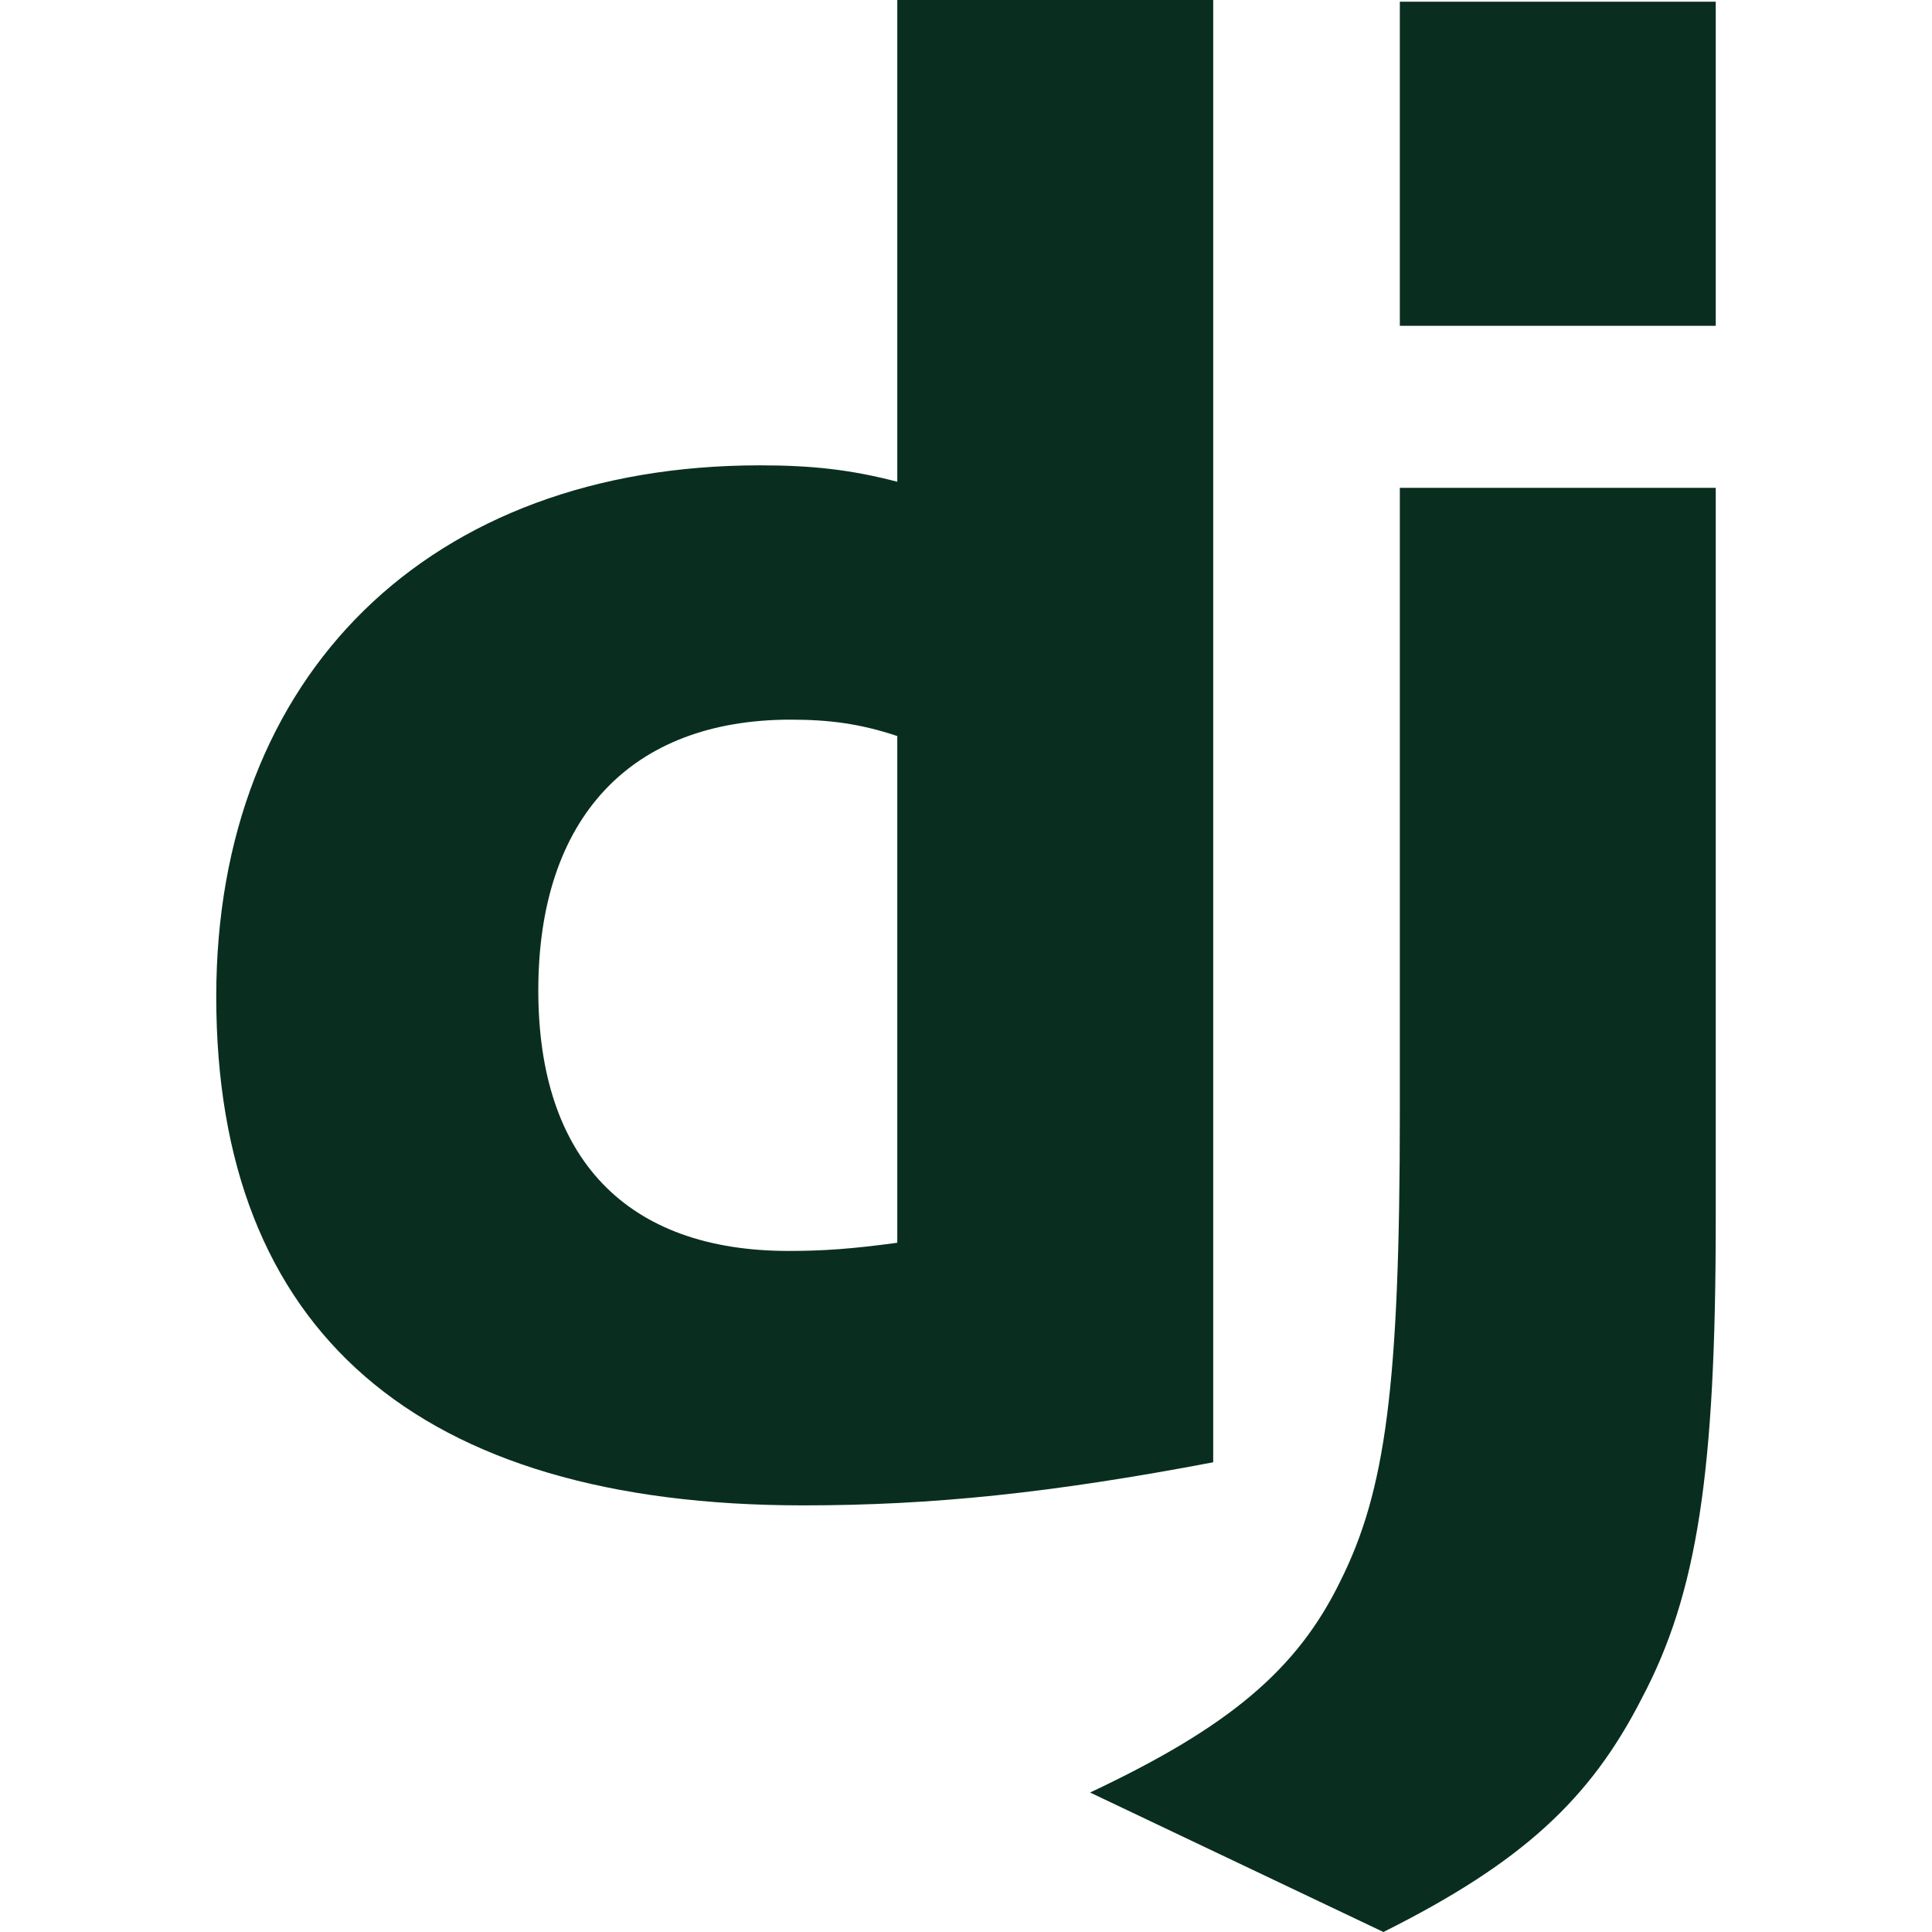
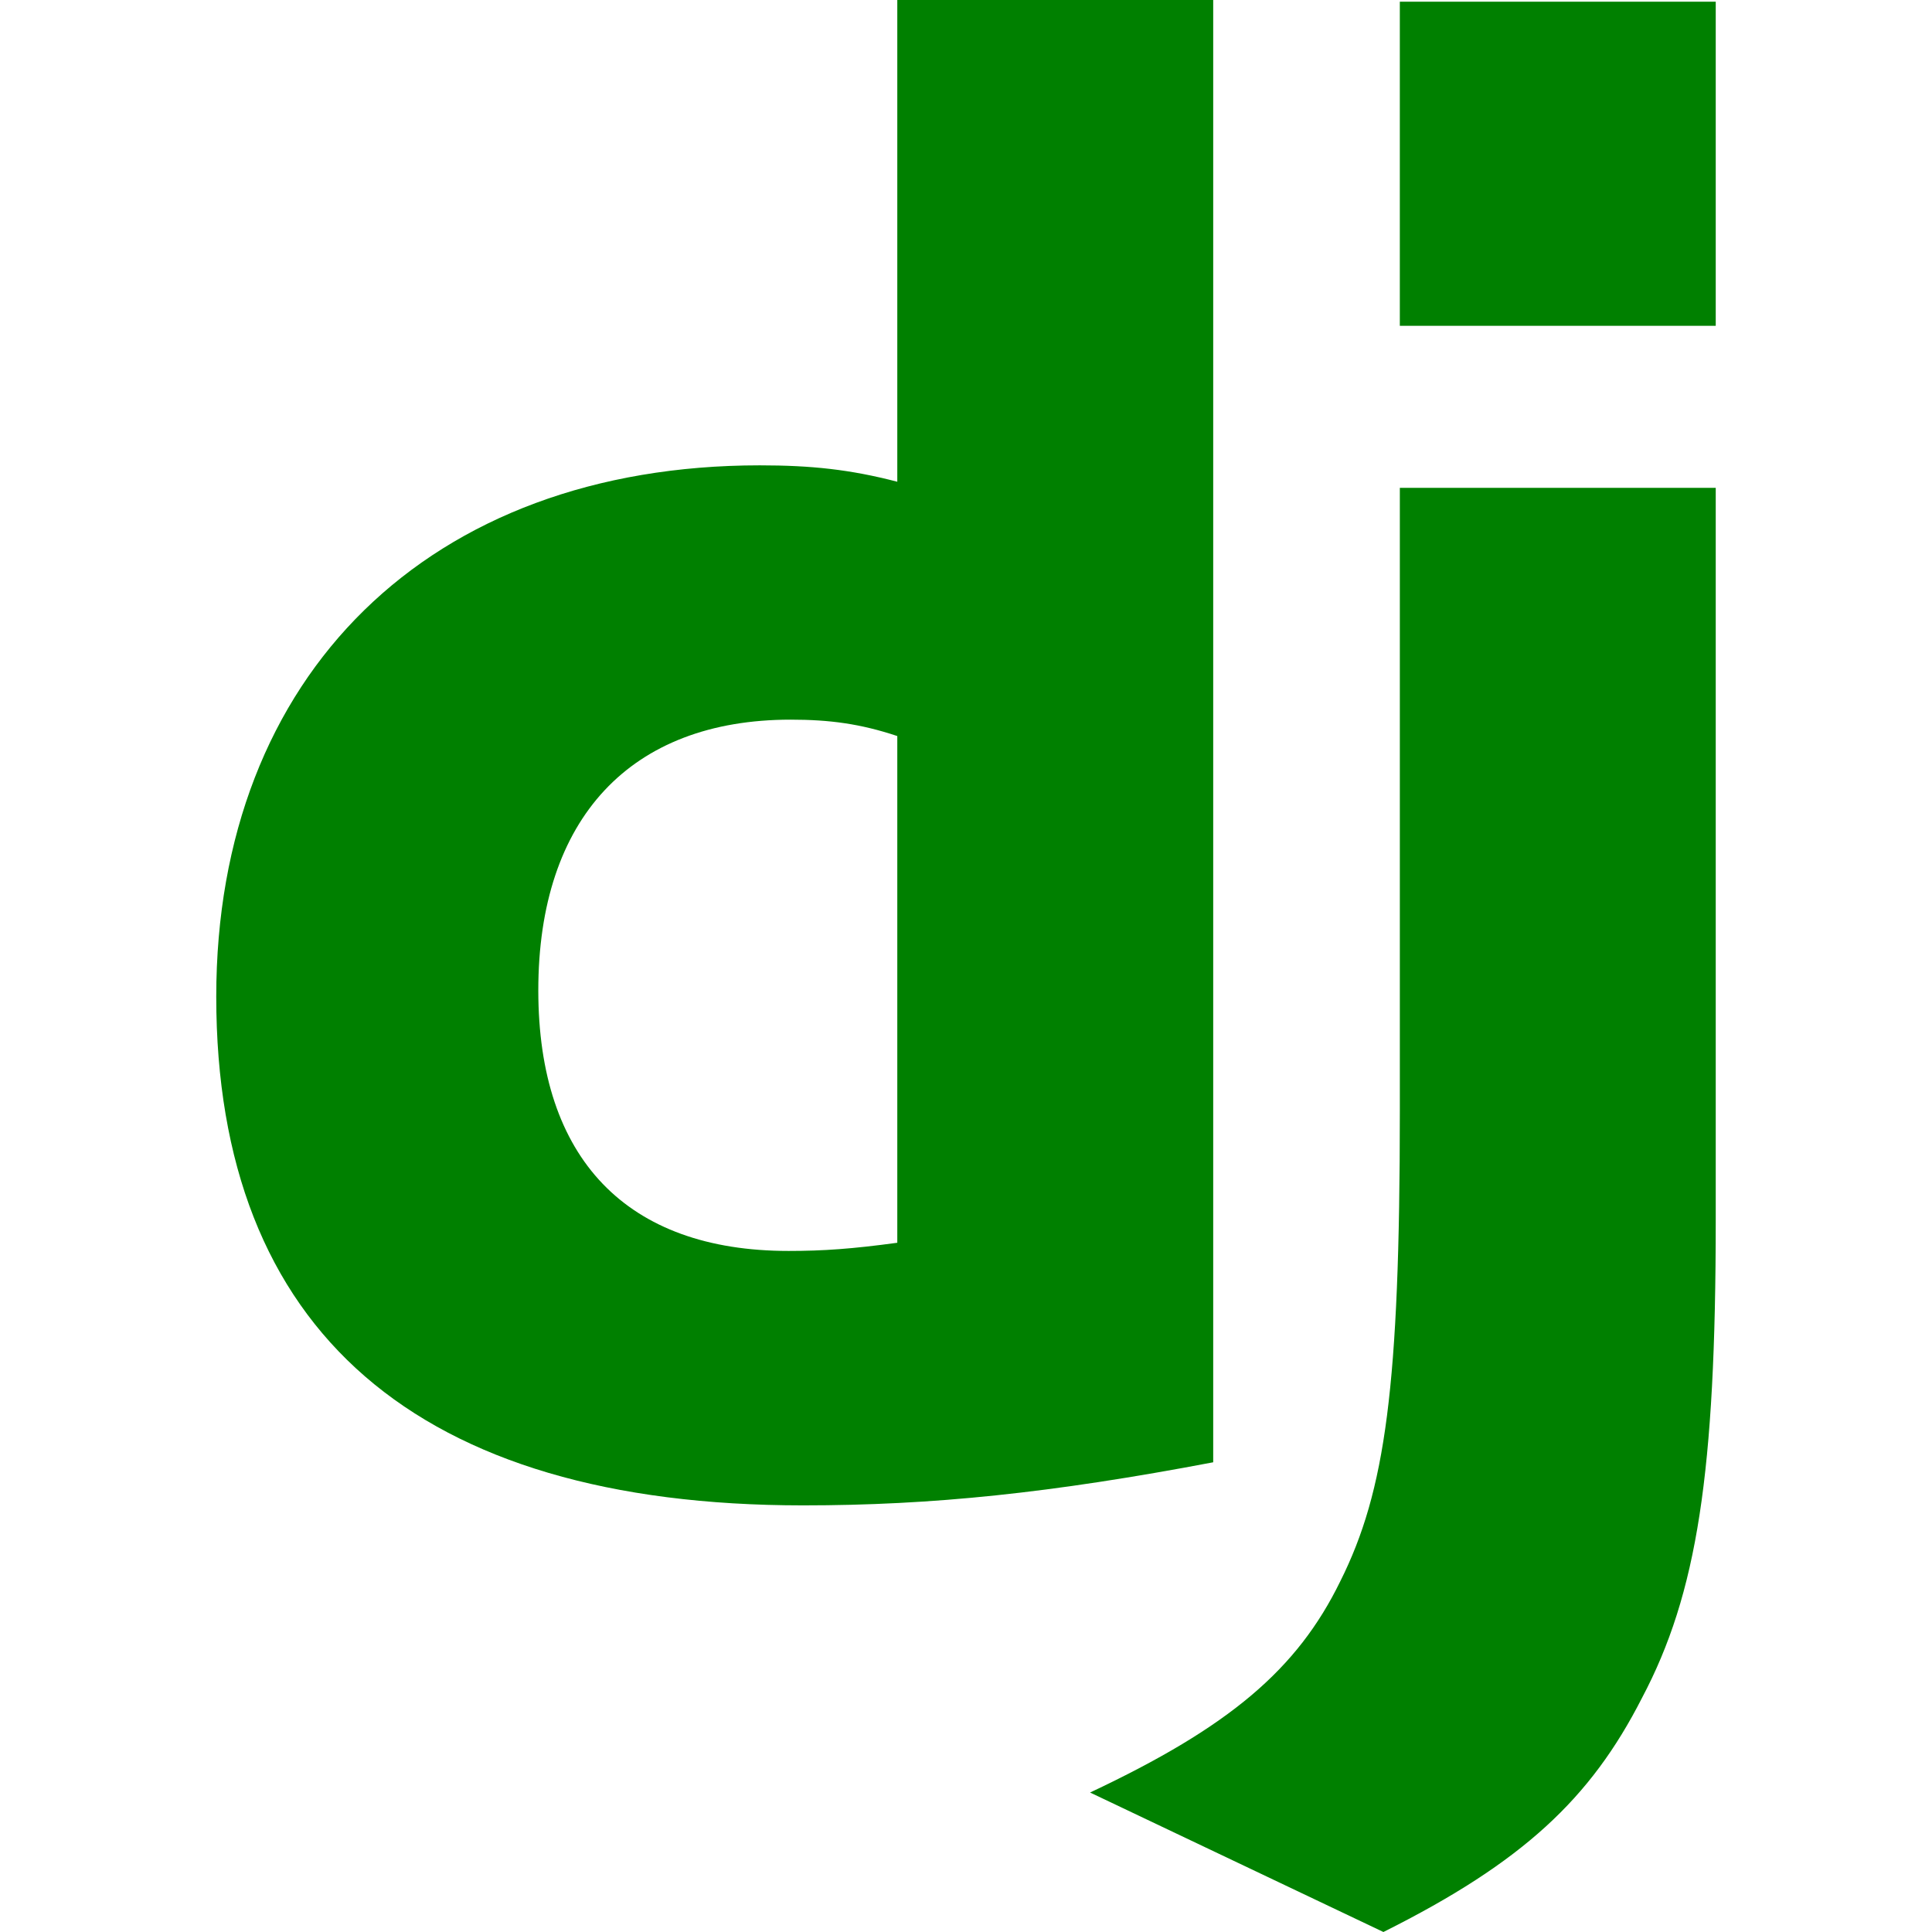
- <svg xmlns="http://www.w3.org/2000/svg" version="1.0" viewBox="0 0 128 128" fill="#092e20">
+ <svg xmlns="http://www.w3.org/2000/svg" version="1.0" viewBox="0 0 128 128" fill="#008000">
  <path d="M59.448 0h20.93v96.88c-10.737 2.04-18.62 2.855-27.181 2.855-25.551-.001-38.87-11.551-38.87-33.705 0-21.338 14.135-35.2 36.015-35.2 3.398 0 5.98.272 9.106 1.087zm0 48.765c-2.446-.815-4.485-1.086-7.067-1.086-10.6 0-16.717 6.523-16.717 17.939 0 11.145 5.845 17.26 16.582 17.26 2.309 0 4.212-.136 7.202-.542z" />
  <path d="M113.672 32.321V80.84c0 16.717-1.224 24.735-4.893 31.666-3.398 6.661-7.883 10.873-17.124 15.494l-19.435-9.241c9.242-4.35 13.726-8.153 16.58-14 2.99-5.979 3.943-12.91 3.943-31.122V32.321zM92.742.111h20.93v21.474h-20.93z" />
</svg>
